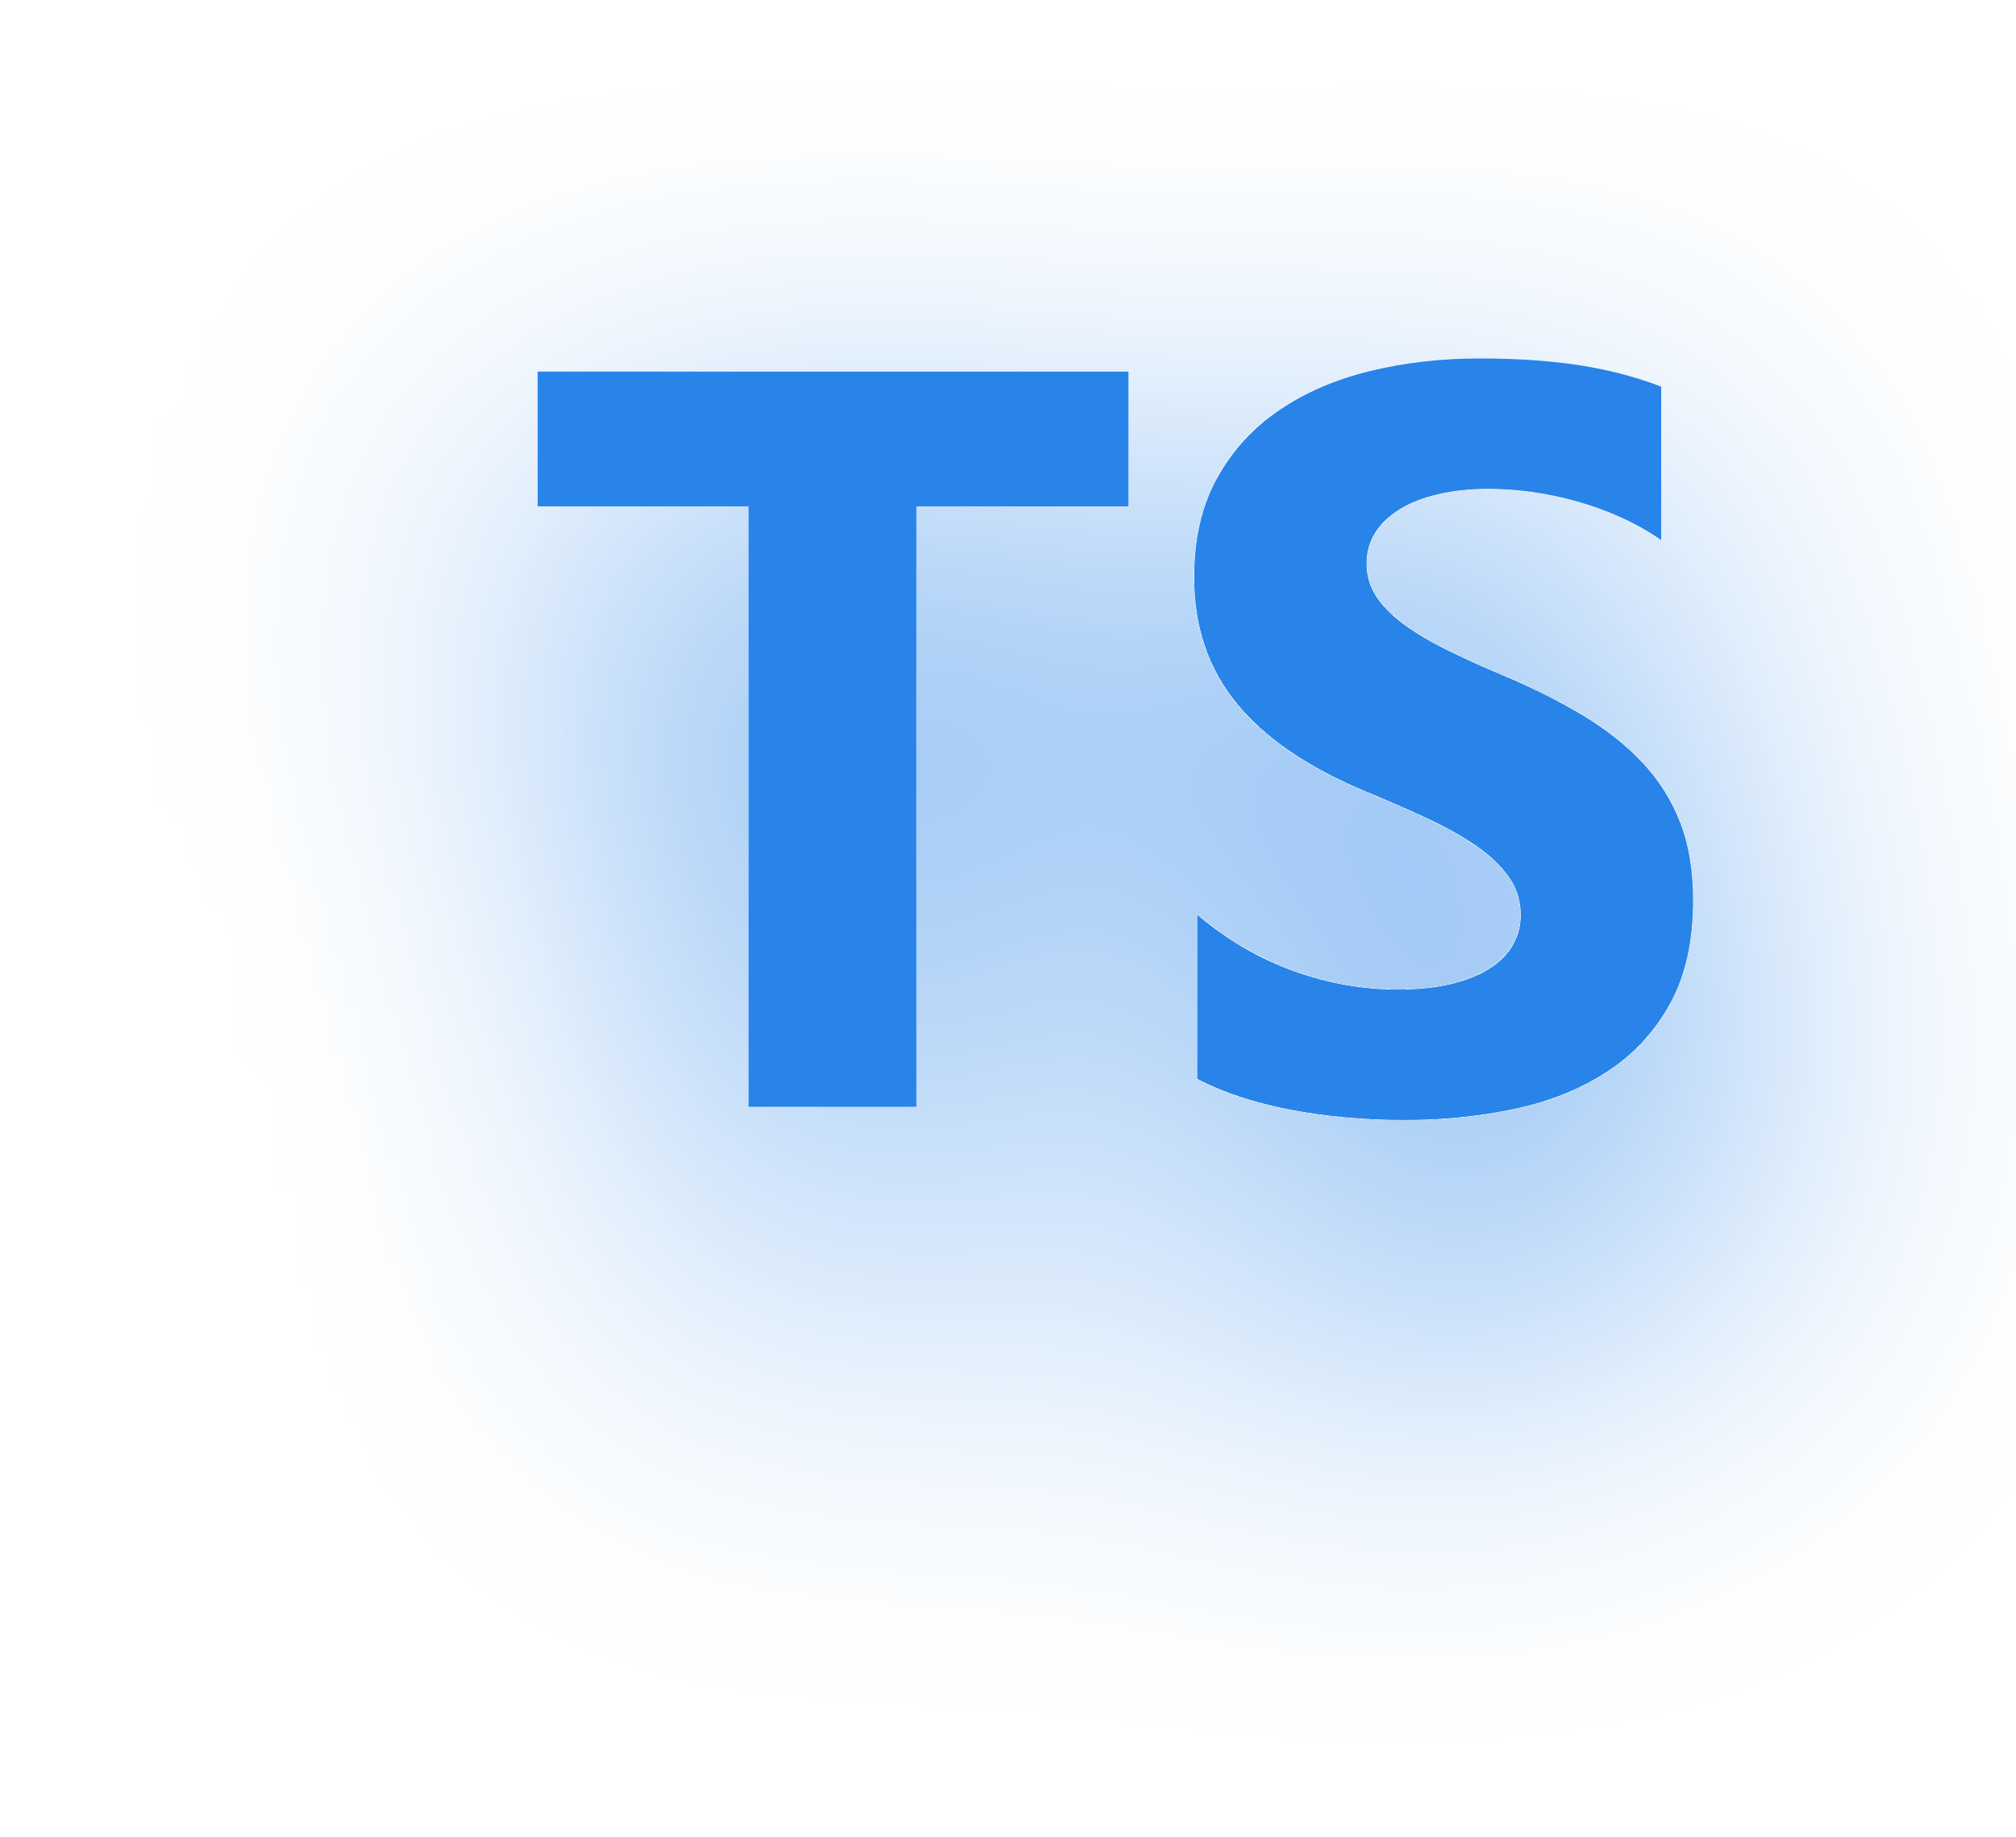
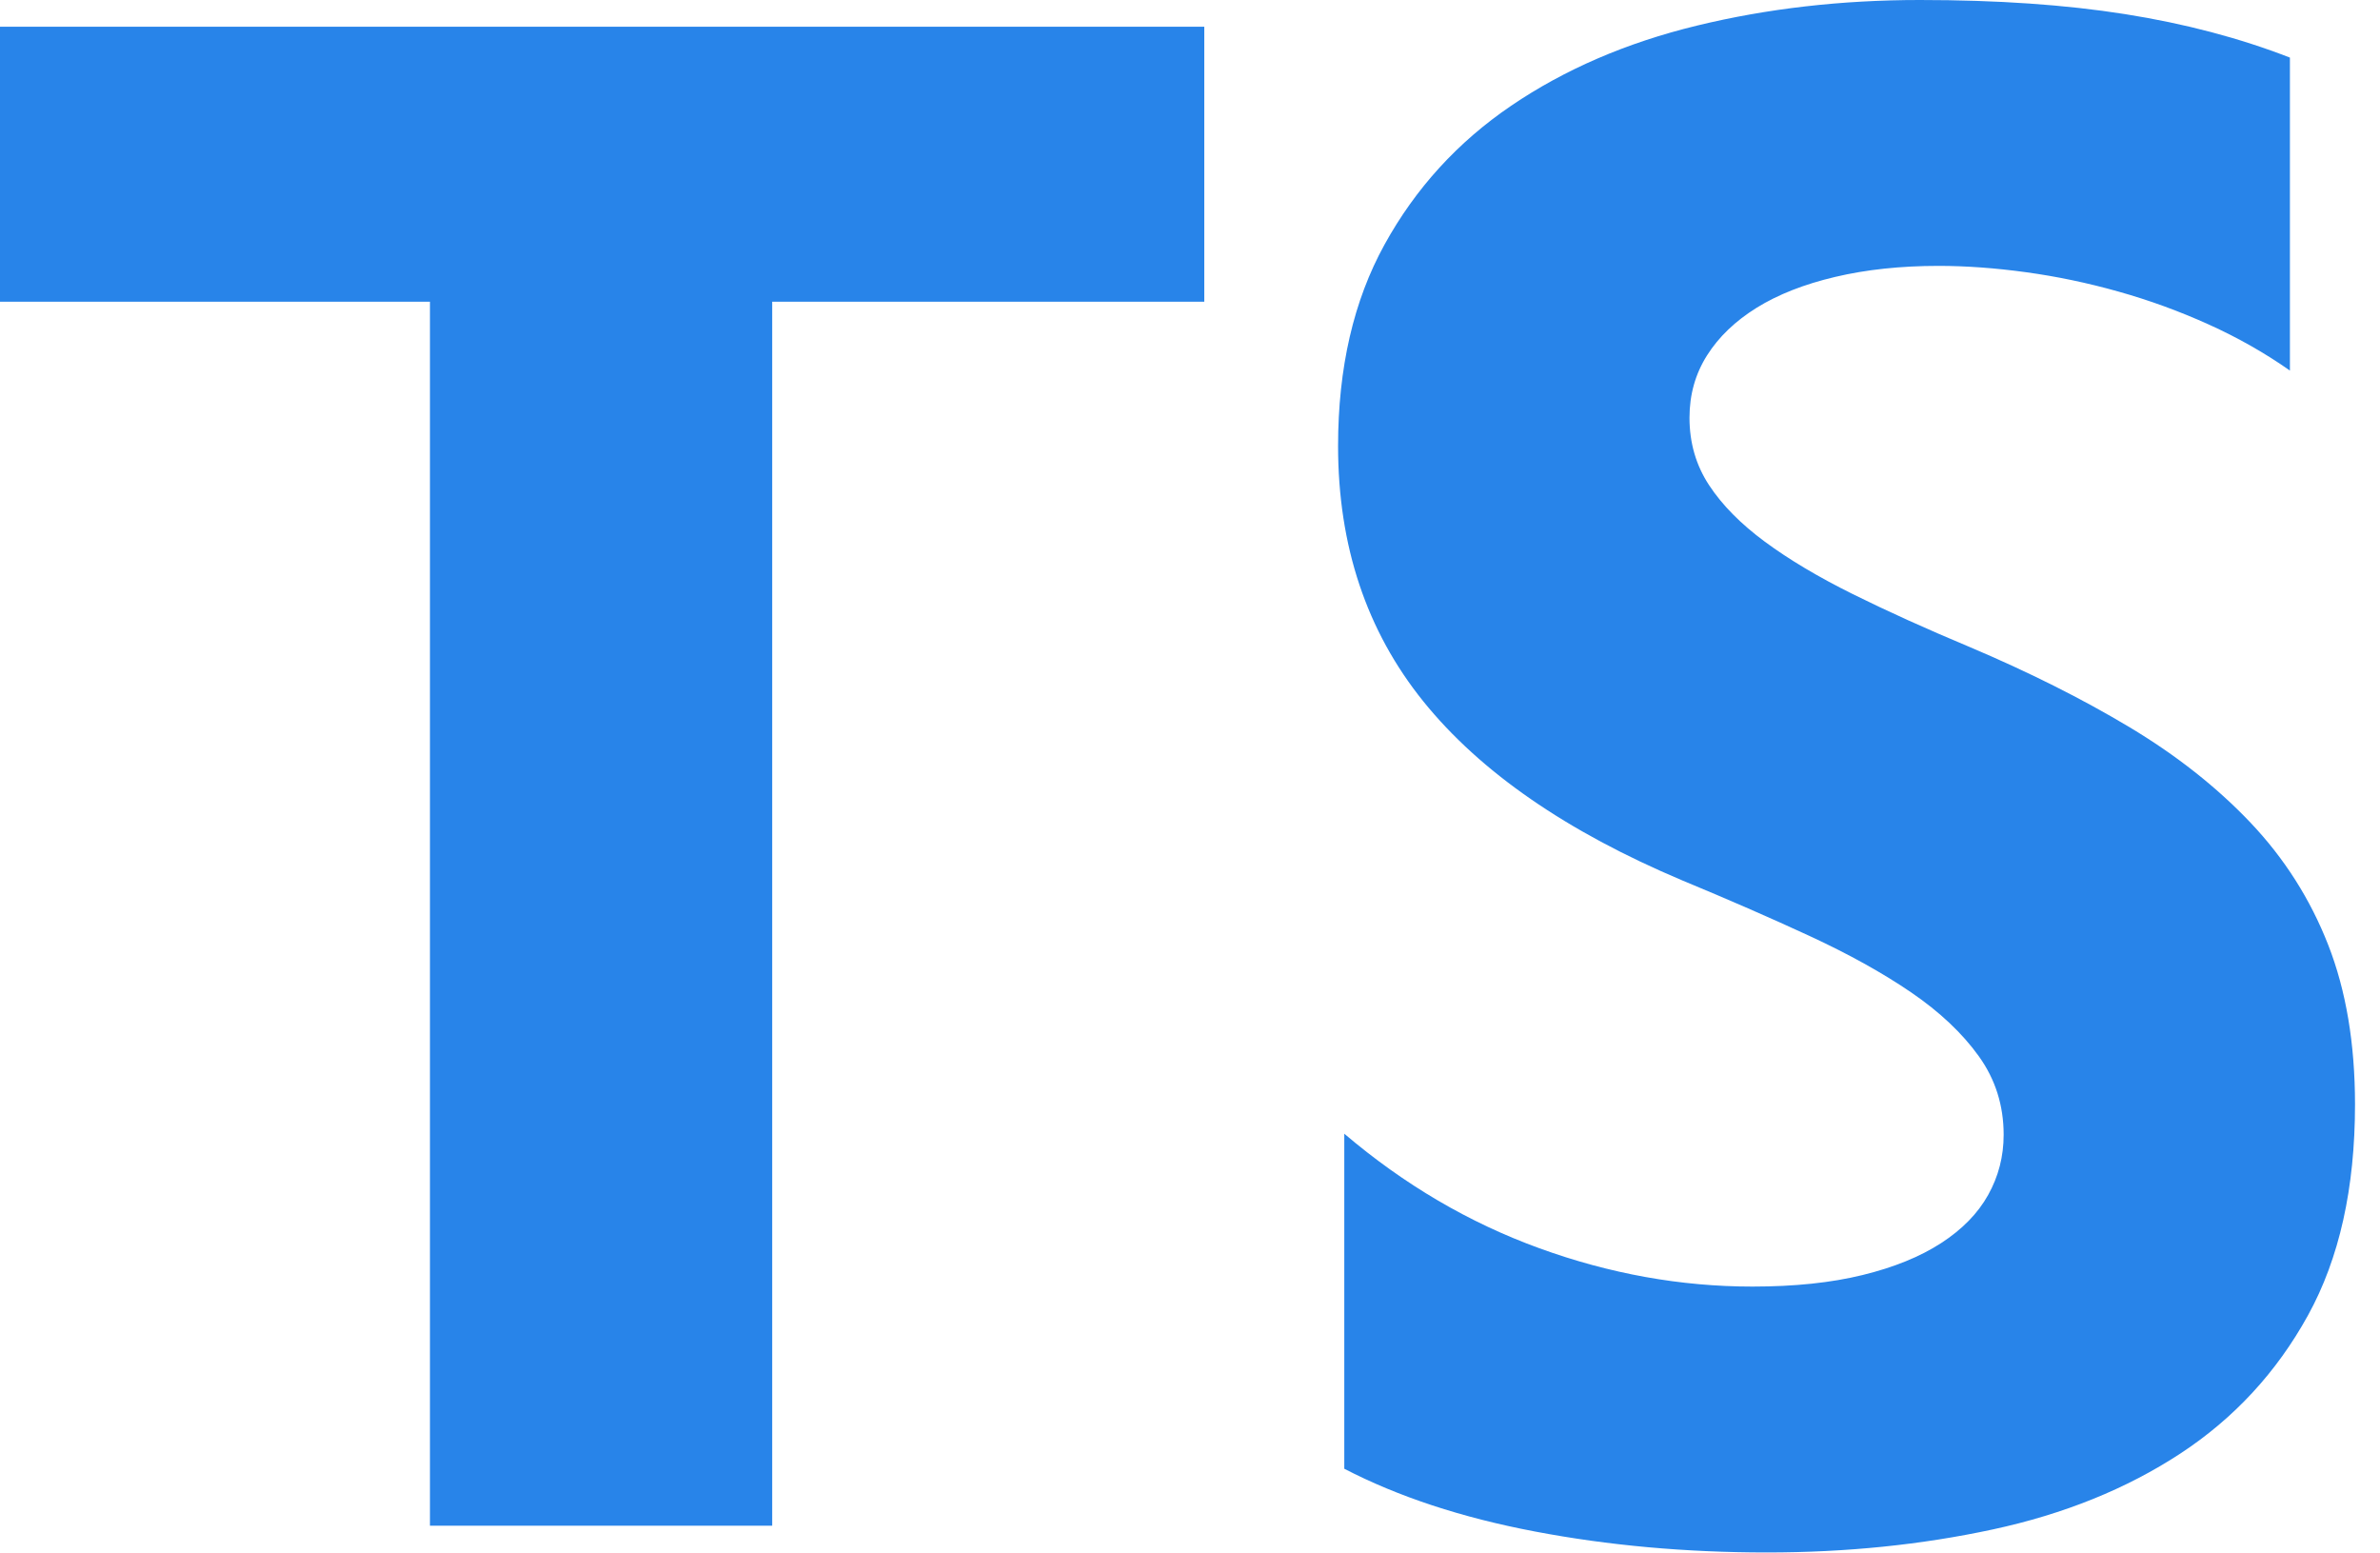
- <svg xmlns="http://www.w3.org/2000/svg" width="100%" height="100%" viewBox="0 0 45 41" fill="none">
-   <g filter="url(#filter0_d_2475_18085)">
-     <path fill-rule="evenodd" clip-rule="evenodd" d="M26.723 20.415V24.083C27.312 24.389 28.008 24.618 28.811 24.771C29.615 24.924 30.462 25 31.353 25C32.22 25 33.045 24.916 33.826 24.748C34.607 24.58 35.292 24.303 35.88 23.917C36.469 23.531 36.935 23.026 37.278 22.404C37.621 21.781 37.793 21.011 37.793 20.094C37.793 19.429 37.695 18.846 37.499 18.346C37.303 17.845 37.02 17.4 36.65 17.01C36.28 16.62 35.837 16.271 35.32 15.961C34.803 15.652 34.22 15.359 33.571 15.084C33.096 14.886 32.669 14.693 32.292 14.505C31.915 14.318 31.594 14.127 31.33 13.932C31.066 13.737 30.862 13.531 30.719 13.313C30.575 13.095 30.504 12.849 30.504 12.574C30.504 12.322 30.568 12.094 30.696 11.892C30.824 11.689 31.005 11.515 31.239 11.37C31.473 11.225 31.76 11.112 32.1 11.032C32.439 10.952 32.816 10.912 33.231 10.912C33.533 10.912 33.852 10.935 34.188 10.98C34.524 11.026 34.861 11.097 35.201 11.193C35.541 11.288 35.871 11.408 36.192 11.554C36.512 11.699 36.808 11.867 37.08 12.058V8.63C36.529 8.416 35.927 8.258 35.275 8.155C34.622 8.052 33.873 8 33.028 8C32.167 8 31.353 8.094 30.583 8.281C29.813 8.468 29.136 8.76 28.551 9.158C27.966 9.555 27.504 10.062 27.165 10.677C26.825 11.292 26.655 12.027 26.655 12.883C26.655 13.976 26.966 14.909 27.589 15.68C28.212 16.452 29.157 17.106 30.424 17.641C30.922 17.847 31.387 18.049 31.817 18.248C32.247 18.447 32.618 18.653 32.932 18.867C33.245 19.081 33.492 19.314 33.673 19.566C33.854 19.819 33.945 20.105 33.945 20.426C33.945 20.663 33.888 20.883 33.775 21.085C33.662 21.288 33.49 21.464 33.26 21.613C33.03 21.762 32.743 21.878 32.4 21.962C32.056 22.046 31.654 22.088 31.194 22.088C30.409 22.088 29.632 21.949 28.862 21.67C28.093 21.391 27.38 20.973 26.723 20.415V20.415ZM20.458 11.303H25.19V8.293H12V11.303H16.709V24.707H20.458V11.303Z" fill="#2884E9" />
-   </g>
-   <defs>
-     <filter id="filter0_d_2475_18085" x="0.231" y="0.154" width="49.331" height="40.538" filterUnits="userSpaceOnUse" color-interpolation-filters="sRGB">
-       <feFlood flood-opacity="0" result="BackgroundImageFix" />
-       <feColorMatrix in="SourceAlpha" type="matrix" values="0 0 0 0 0 0 0 0 0 0 0 0 0 0 0 0 0 0 127 0" result="hardAlpha" />
-       <feOffset dy="3.923" />
-       <feGaussianBlur stdDeviation="5.885" />
-       <feComposite in2="hardAlpha" operator="out" />
-       <feColorMatrix type="matrix" values="0 0 0 0 0.157 0 0 0 0 0.518 0 0 0 0 0.914 0 0 0 1 0" />
-       <feBlend mode="normal" in2="BackgroundImageFix" result="effect1_dropShadow_2475_18085" />
-       <feBlend mode="normal" in="SourceGraphic" in2="effect1_dropShadow_2475_18085" result="shape" />
-     </filter>
-   </defs>
+ <svg xmlns="http://www.w3.org/2000/svg" width="100%" height="100%" viewBox="0 0 46 30" fill="none">
+   <path fill-rule="evenodd" clip-rule="evenodd" d="M25.982 21.908V28.382C27.021 28.921 28.249 29.326 29.667 29.595C31.085 29.865 32.58 30 34.152 30C35.683 30 37.138 29.852 38.516 29.555C39.894 29.258 41.103 28.769 42.142 28.088C43.18 27.407 44.002 26.517 44.608 25.418C45.214 24.319 45.517 22.96 45.517 21.342C45.517 20.169 45.344 19.14 44.998 18.257C44.652 17.374 44.152 16.588 43.5 15.9C42.847 15.212 42.065 14.595 41.153 14.049C40.241 13.503 39.212 12.987 38.067 12.502C37.228 12.151 36.475 11.81 35.809 11.48C35.144 11.15 34.578 10.813 34.112 10.469C33.646 10.125 33.286 9.761 33.033 9.376C32.78 8.992 32.654 8.557 32.654 8.072C32.654 7.626 32.767 7.225 32.993 6.868C33.219 6.51 33.539 6.204 33.952 5.947C34.365 5.691 34.871 5.492 35.47 5.351C36.069 5.209 36.735 5.138 37.467 5.138C38 5.138 38.563 5.179 39.155 5.26C39.748 5.341 40.344 5.465 40.943 5.634C41.542 5.802 42.125 6.015 42.691 6.271C43.257 6.527 43.779 6.824 44.259 7.161V1.113C43.287 0.735 42.224 0.455 41.073 0.273C39.921 0.091 38.599 0 37.108 0C35.59 0 34.152 0.165 32.793 0.496C31.435 0.826 30.24 1.342 29.208 2.043C28.176 2.744 27.36 3.638 26.761 4.724C26.162 5.809 25.862 7.107 25.862 8.618C25.862 10.546 26.411 12.191 27.51 13.554C28.609 14.916 30.276 16.069 32.514 17.013C33.393 17.377 34.212 17.734 34.971 18.085C35.73 18.436 36.385 18.8 36.938 19.177C37.491 19.555 37.927 19.966 38.246 20.411C38.566 20.856 38.726 21.362 38.726 21.928C38.726 22.347 38.626 22.734 38.426 23.092C38.227 23.449 37.923 23.759 37.517 24.022C37.111 24.285 36.605 24.491 35.999 24.639C35.393 24.788 34.684 24.862 33.872 24.862C32.487 24.862 31.115 24.616 29.757 24.123C28.399 23.631 27.14 22.893 25.982 21.908ZM14.925 5.83H23.276V0.517H0V5.83H8.31V29.483H14.925V5.83Z" fill="#2884E9" />
</svg>
